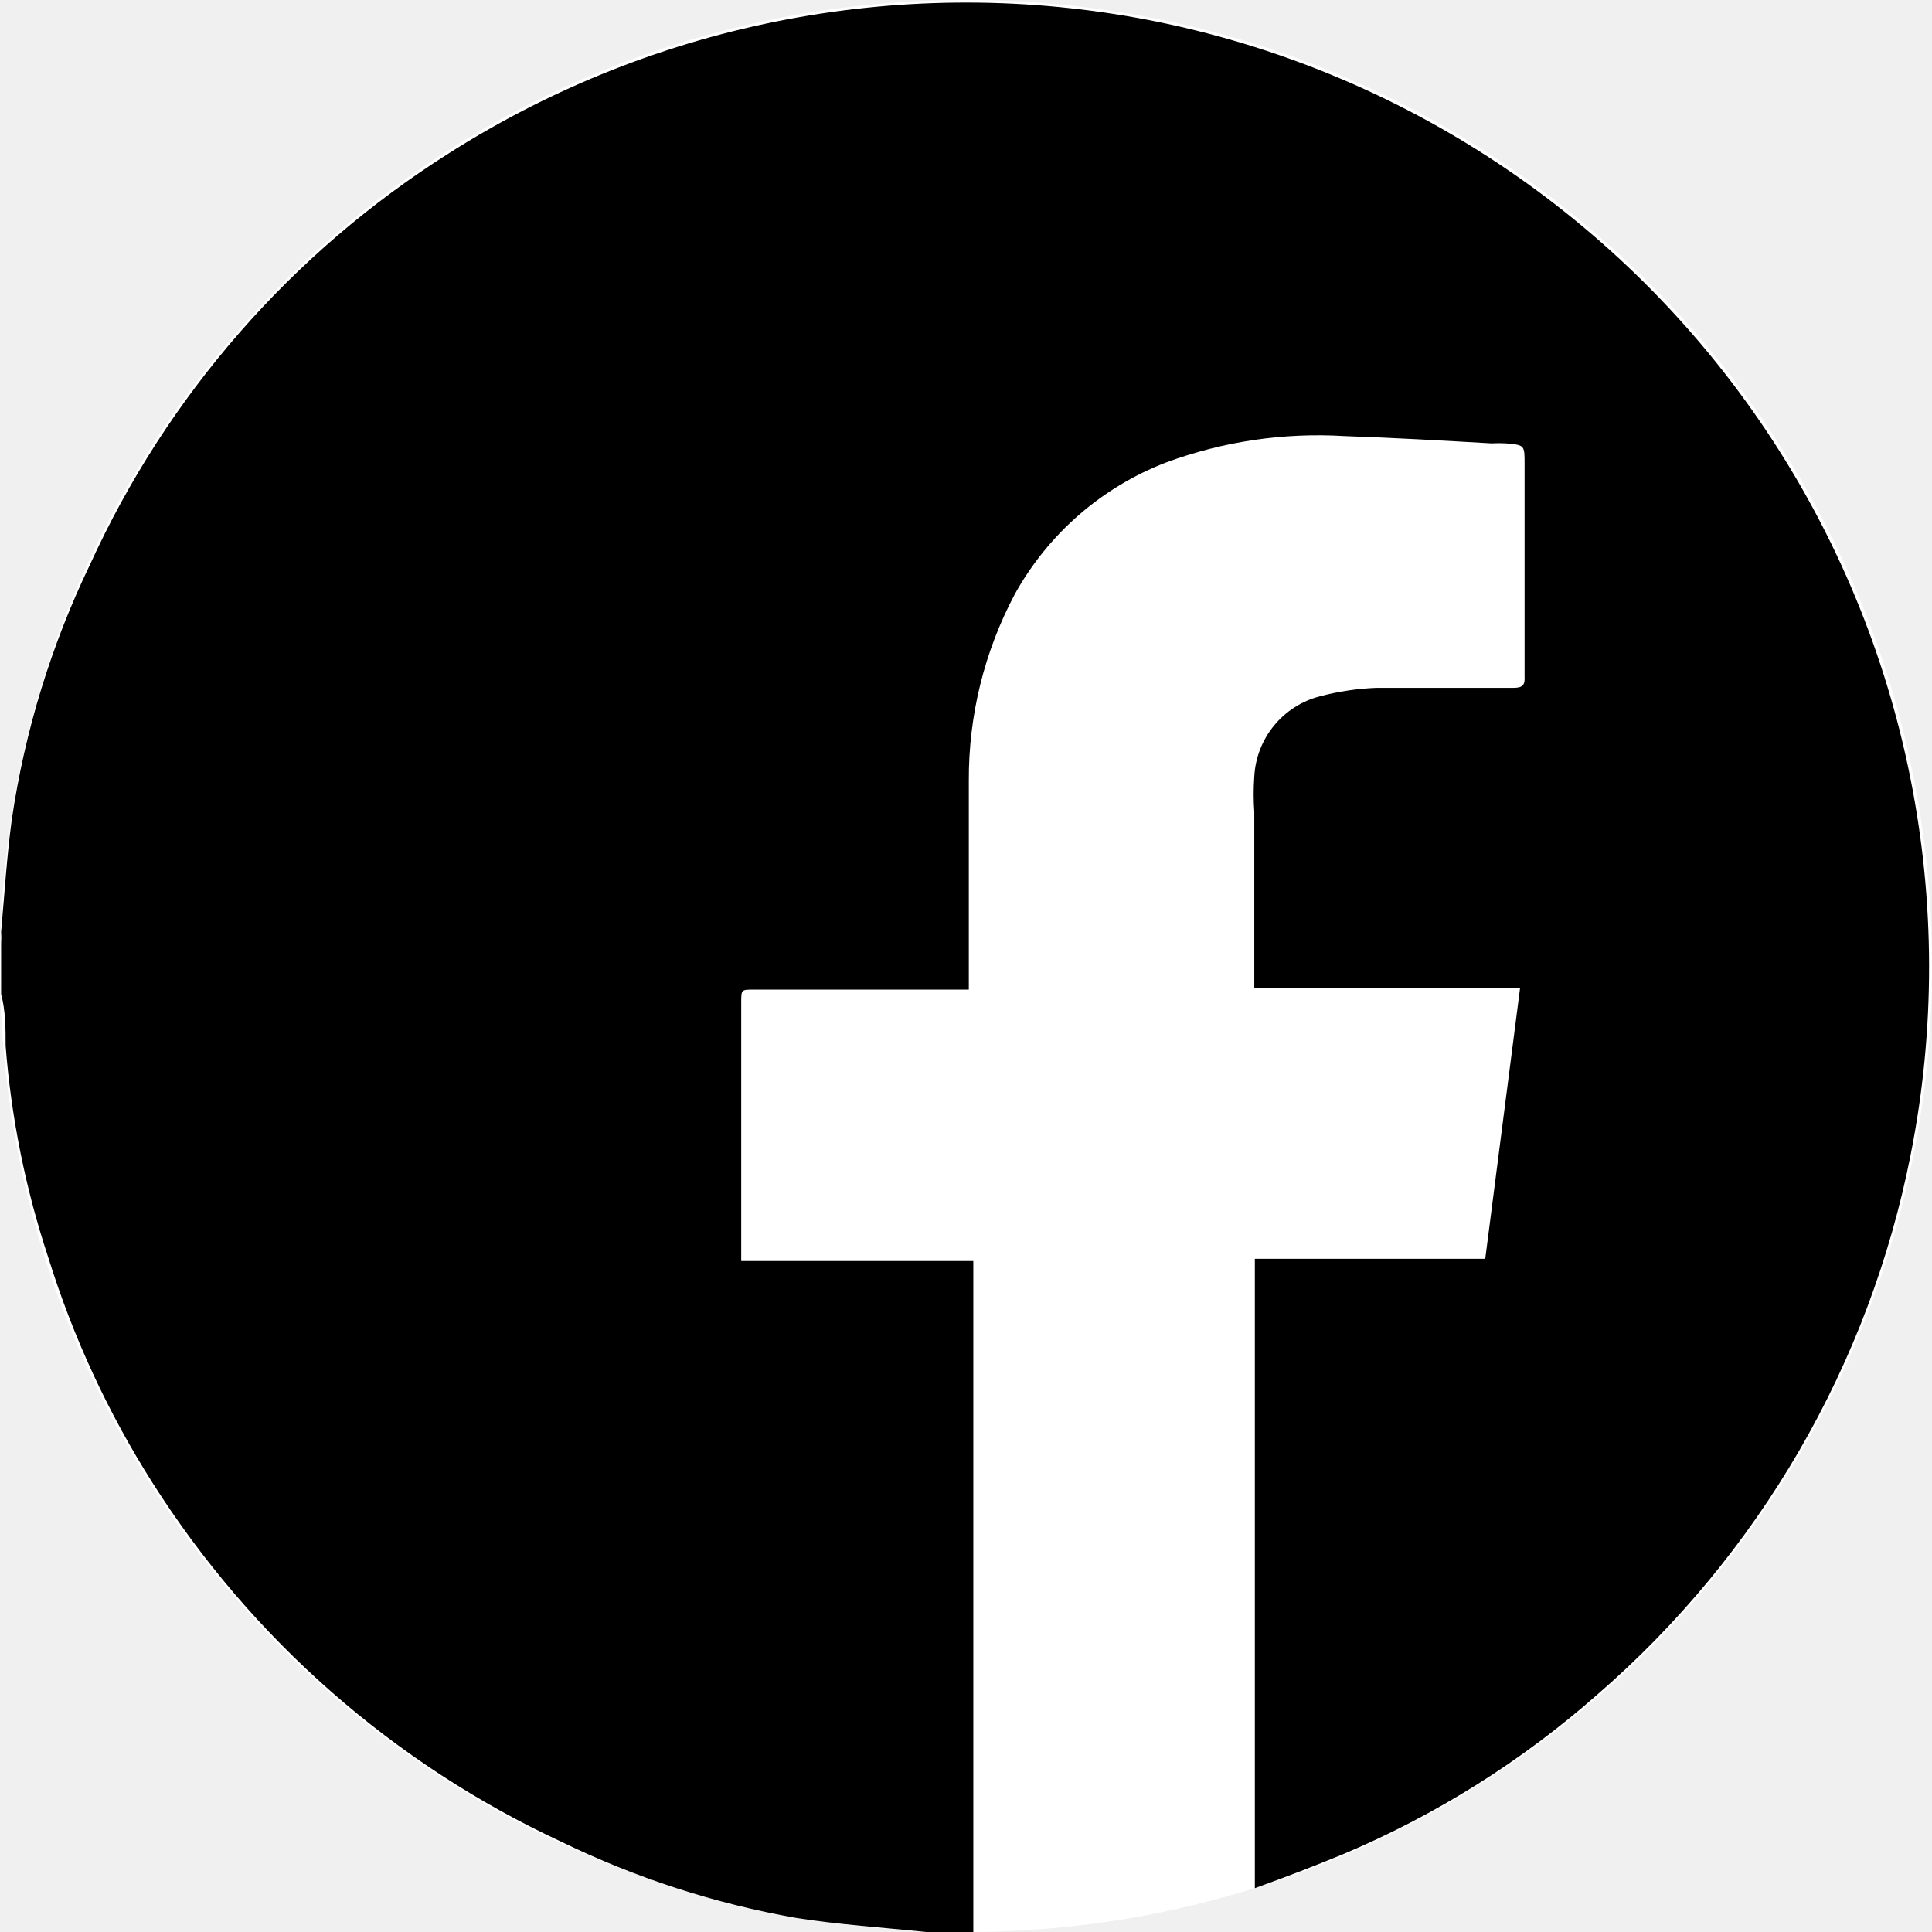
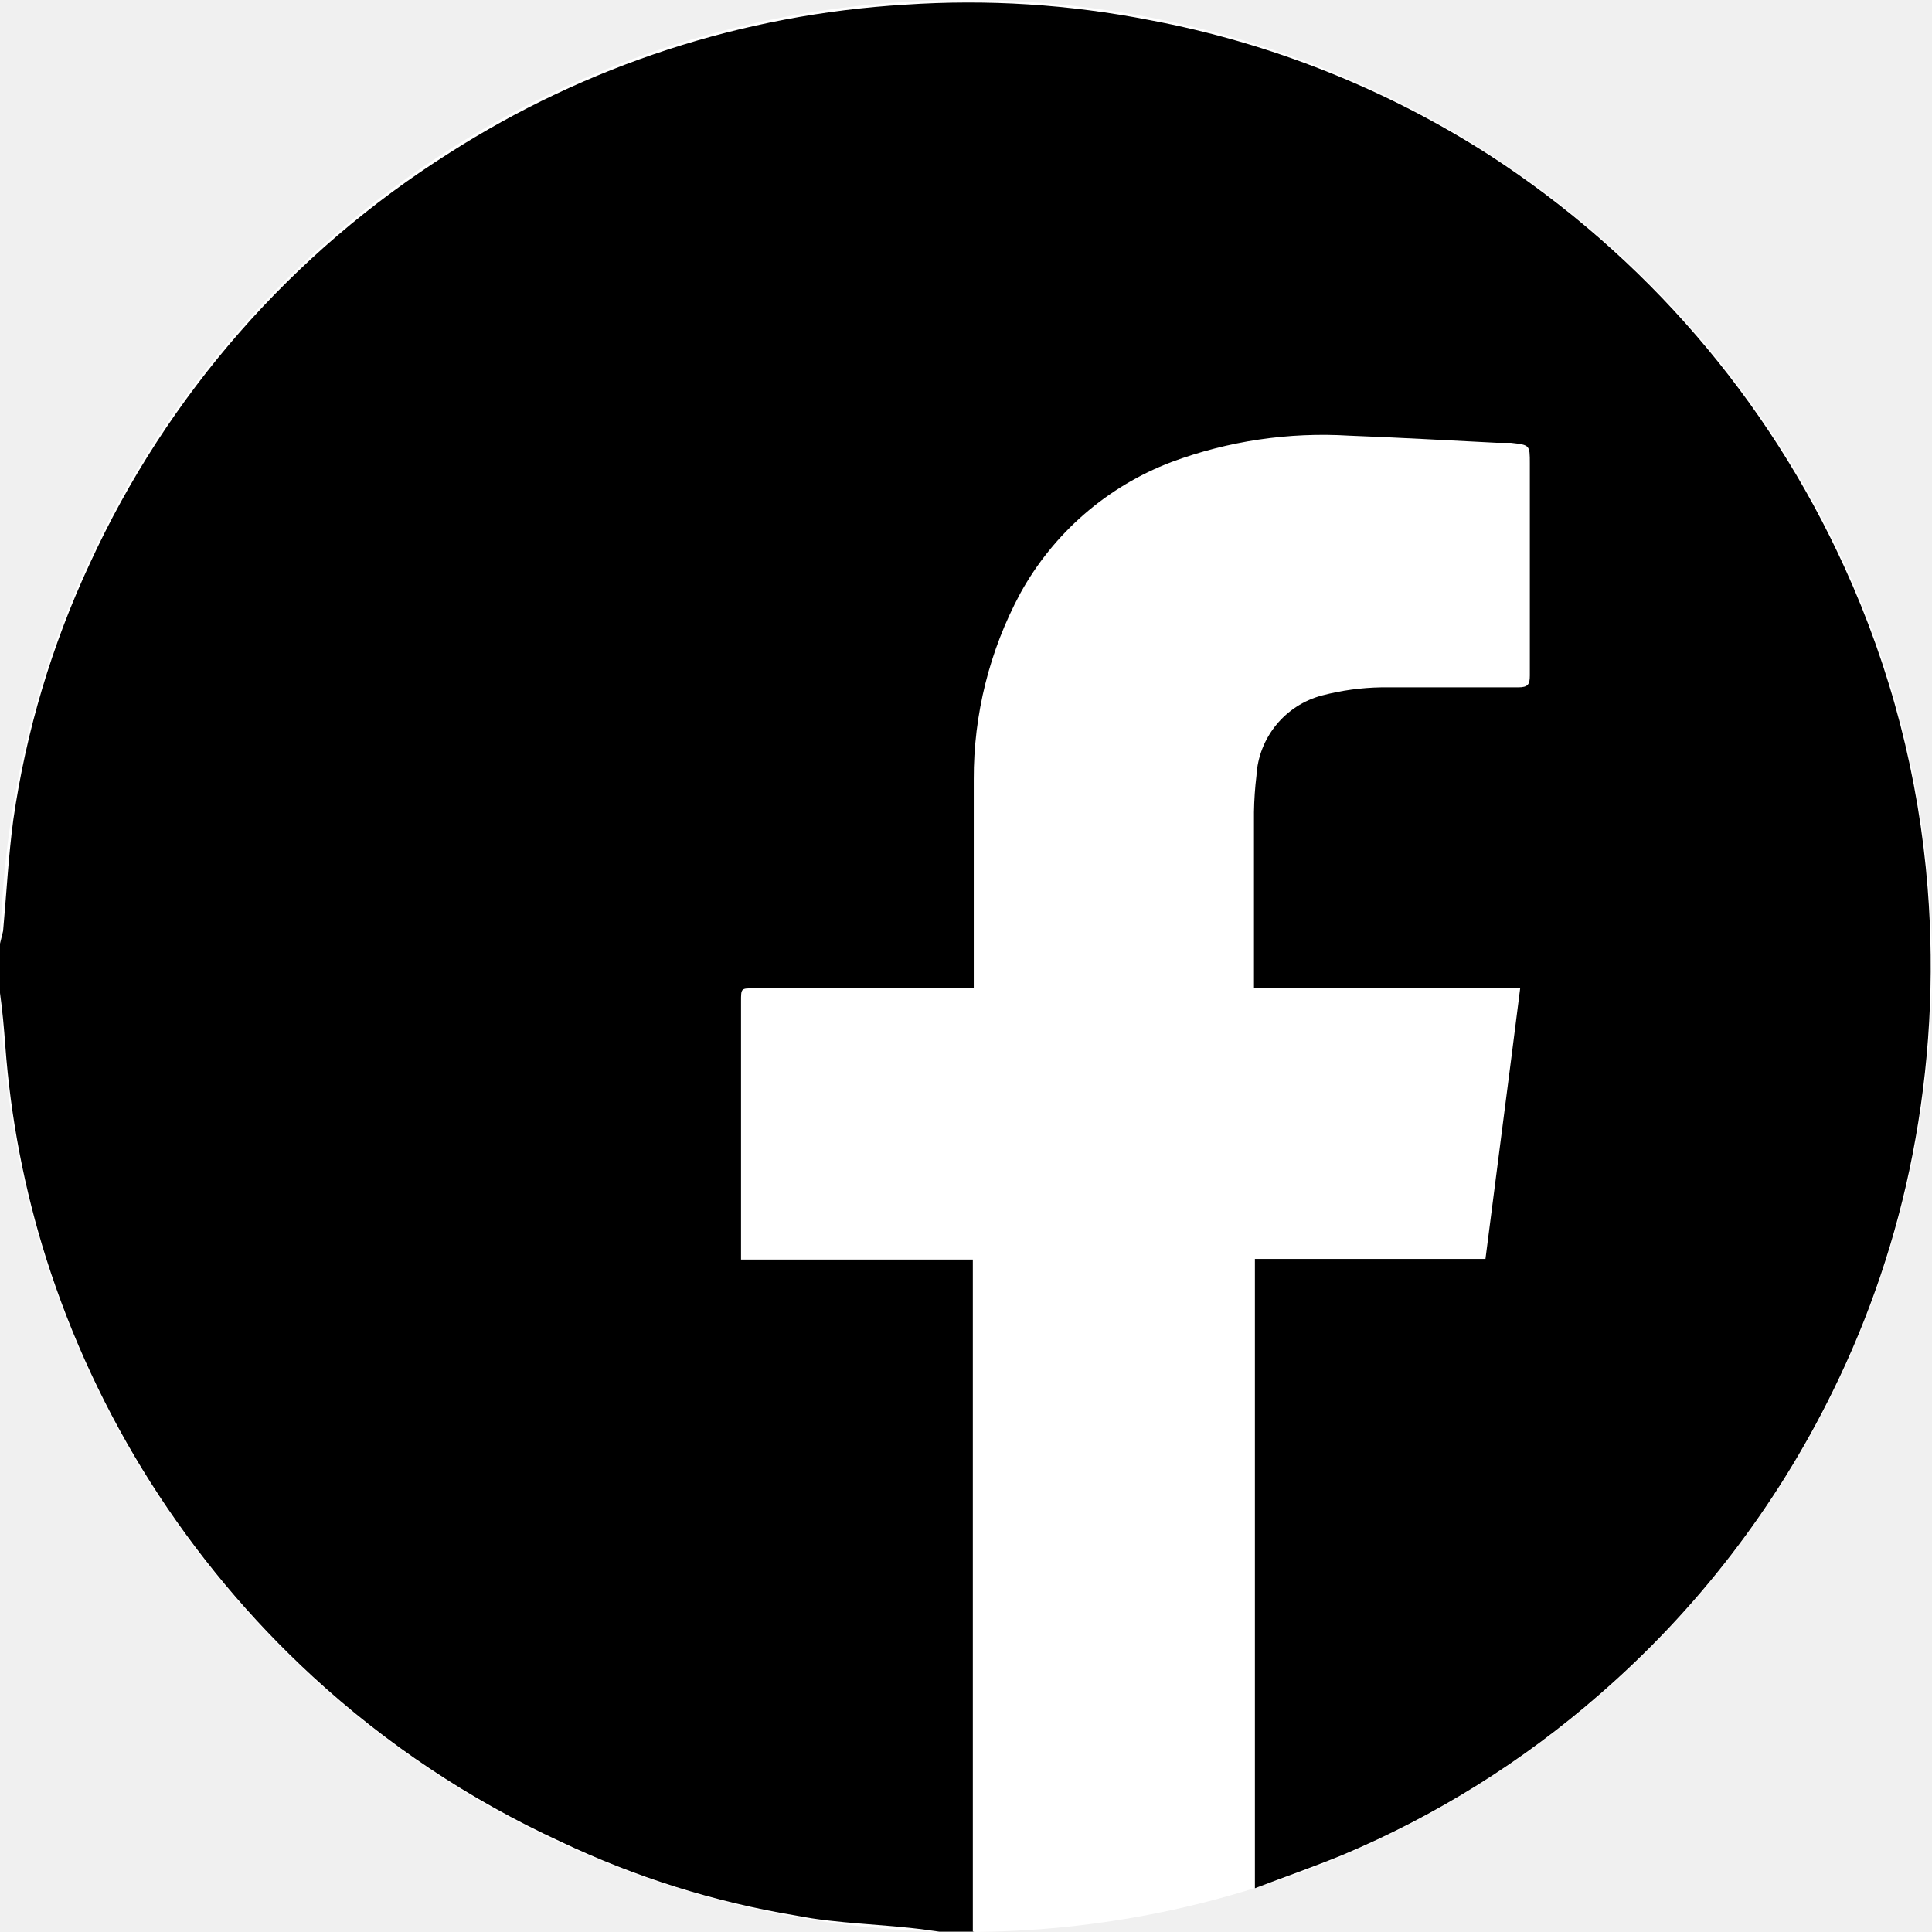
- <svg xmlns="http://www.w3.org/2000/svg" viewBox="0 0 34.38 34.38">
+ <svg xmlns="http://www.w3.org/2000/svg" viewBox="0 0 62.26 62.26">
  <defs>
    <style>.cls-1{fill:#fff;}</style>
  </defs>
  <g id="レイヤー_2" data-name="レイヤー 2">
    <g id="レイヤー_1-2" data-name="レイヤー 1">
-       <circle class="cls-1" cx="17.19" cy="17.19" r="17.19" />
-       <path d="M17.33,34.38h-.62l-.23,0c-.77-.08-1.55-.13-2.31-.25A15.82,15.82,0,0,1,10,32.78a17.21,17.21,0,0,1-7.29-6.4,16.76,16.76,0,0,1-1.85-4A15.9,15.9,0,0,1,.1,18.61c0-.31,0-.62-.08-.92v-.9a1.52,1.52,0,0,0,0-.21c.06-.66.1-1.33.19-2A15.72,15.72,0,0,1,1.6,10.05,17,17,0,0,1,8,2.72,17.14,17.14,0,0,1,20.46.36,17.17,17.17,0,0,1,34,20.55a17.08,17.08,0,0,1-5.57,9.6A16.58,16.58,0,0,1,23.89,33c-.51.21-1,.4-1.56.6V22.4h4.1l.62-4.82H22.32v-.19c0-1,0-2,0-2.94a4.44,4.44,0,0,1,0-.63,1.56,1.56,0,0,1,1.17-1.43,4.67,4.67,0,0,1,1-.15c.81,0,1.62,0,2.44,0,.17,0,.21-.05.2-.21V8.25c0-.33,0-.33-.33-.36a2.3,2.3,0,0,0-.26,0c-.87-.05-1.74-.1-2.62-.13a7.79,7.79,0,0,0-3.17.47,5.22,5.22,0,0,0-2.69,2.34,7,7,0,0,0-.82,3.32c0,1.18,0,2.35,0,3.52v.2H13.41c-.22,0-.22,0-.22.23q0,2.19,0,4.38c0,.07,0,.13,0,.22h4.13v12Z" />
+       <path class="cls-1" d="M62.26,31.13A31.13,31.13,0,1,1,31.13,0,31.13,31.13,0,0,1,62.26,31.13" />
+       <path d="M31.39,62.25H30.27l-.43-.06C28.45,62,27,62,25.65,61.73a28.45,28.45,0,0,1-7.58-2.38,30.76,30.76,0,0,1-8-5.33,31.29,31.29,0,0,1-5.22-6.25,30.94,30.94,0,0,1-3.36-7.21A30.17,30.17,0,0,1,.17,33.69C.13,33.14.08,32.58,0,32V30.41L.1,30c.11-1.2.17-2.4.33-3.59a29.43,29.43,0,0,1,2.46-8.24A30.91,30.91,0,0,1,14.48,4.93,30.62,30.62,0,0,1,29.17.15a30.27,30.27,0,0,1,7.89.5A30.81,30.81,0,0,1,48,5,31.26,31.26,0,0,1,59.44,18.28a30.68,30.68,0,0,1,2.68,10.34,31.79,31.79,0,0,1-.49,8.6,30.43,30.43,0,0,1-2.57,7.62,31,31,0,0,1-7.51,9.76,30.64,30.64,0,0,1-8.29,5.18c-.93.38-1.87.71-2.82,1.07V40.57h7.43c.37-2.91.75-5.79,1.12-8.73H40.41V26.17A11.11,11.11,0,0,1,40.49,25a2.84,2.84,0,0,1,2.12-2.59,8.06,8.06,0,0,1,1.9-.26c1.47,0,2.94,0,4.41,0,.32,0,.38-.09.38-.38q0-3.42,0-6.84c0-.59,0-.59-.61-.66l-.46,0c-1.58-.08-3.16-.17-4.75-.23a14,14,0,0,0-5.73.85,9.35,9.35,0,0,0-4.87,4.23,12.56,12.56,0,0,0-1.5,6c0,2.12,0,4.25,0,6.37v.36h-7.1c-.4,0-.4,0-.4.42v7.93c0,.12,0,.24,0,.39h7.47v21.3c0,.13,0,.25,0,.37" />
    </g>
  </g>
</svg>
